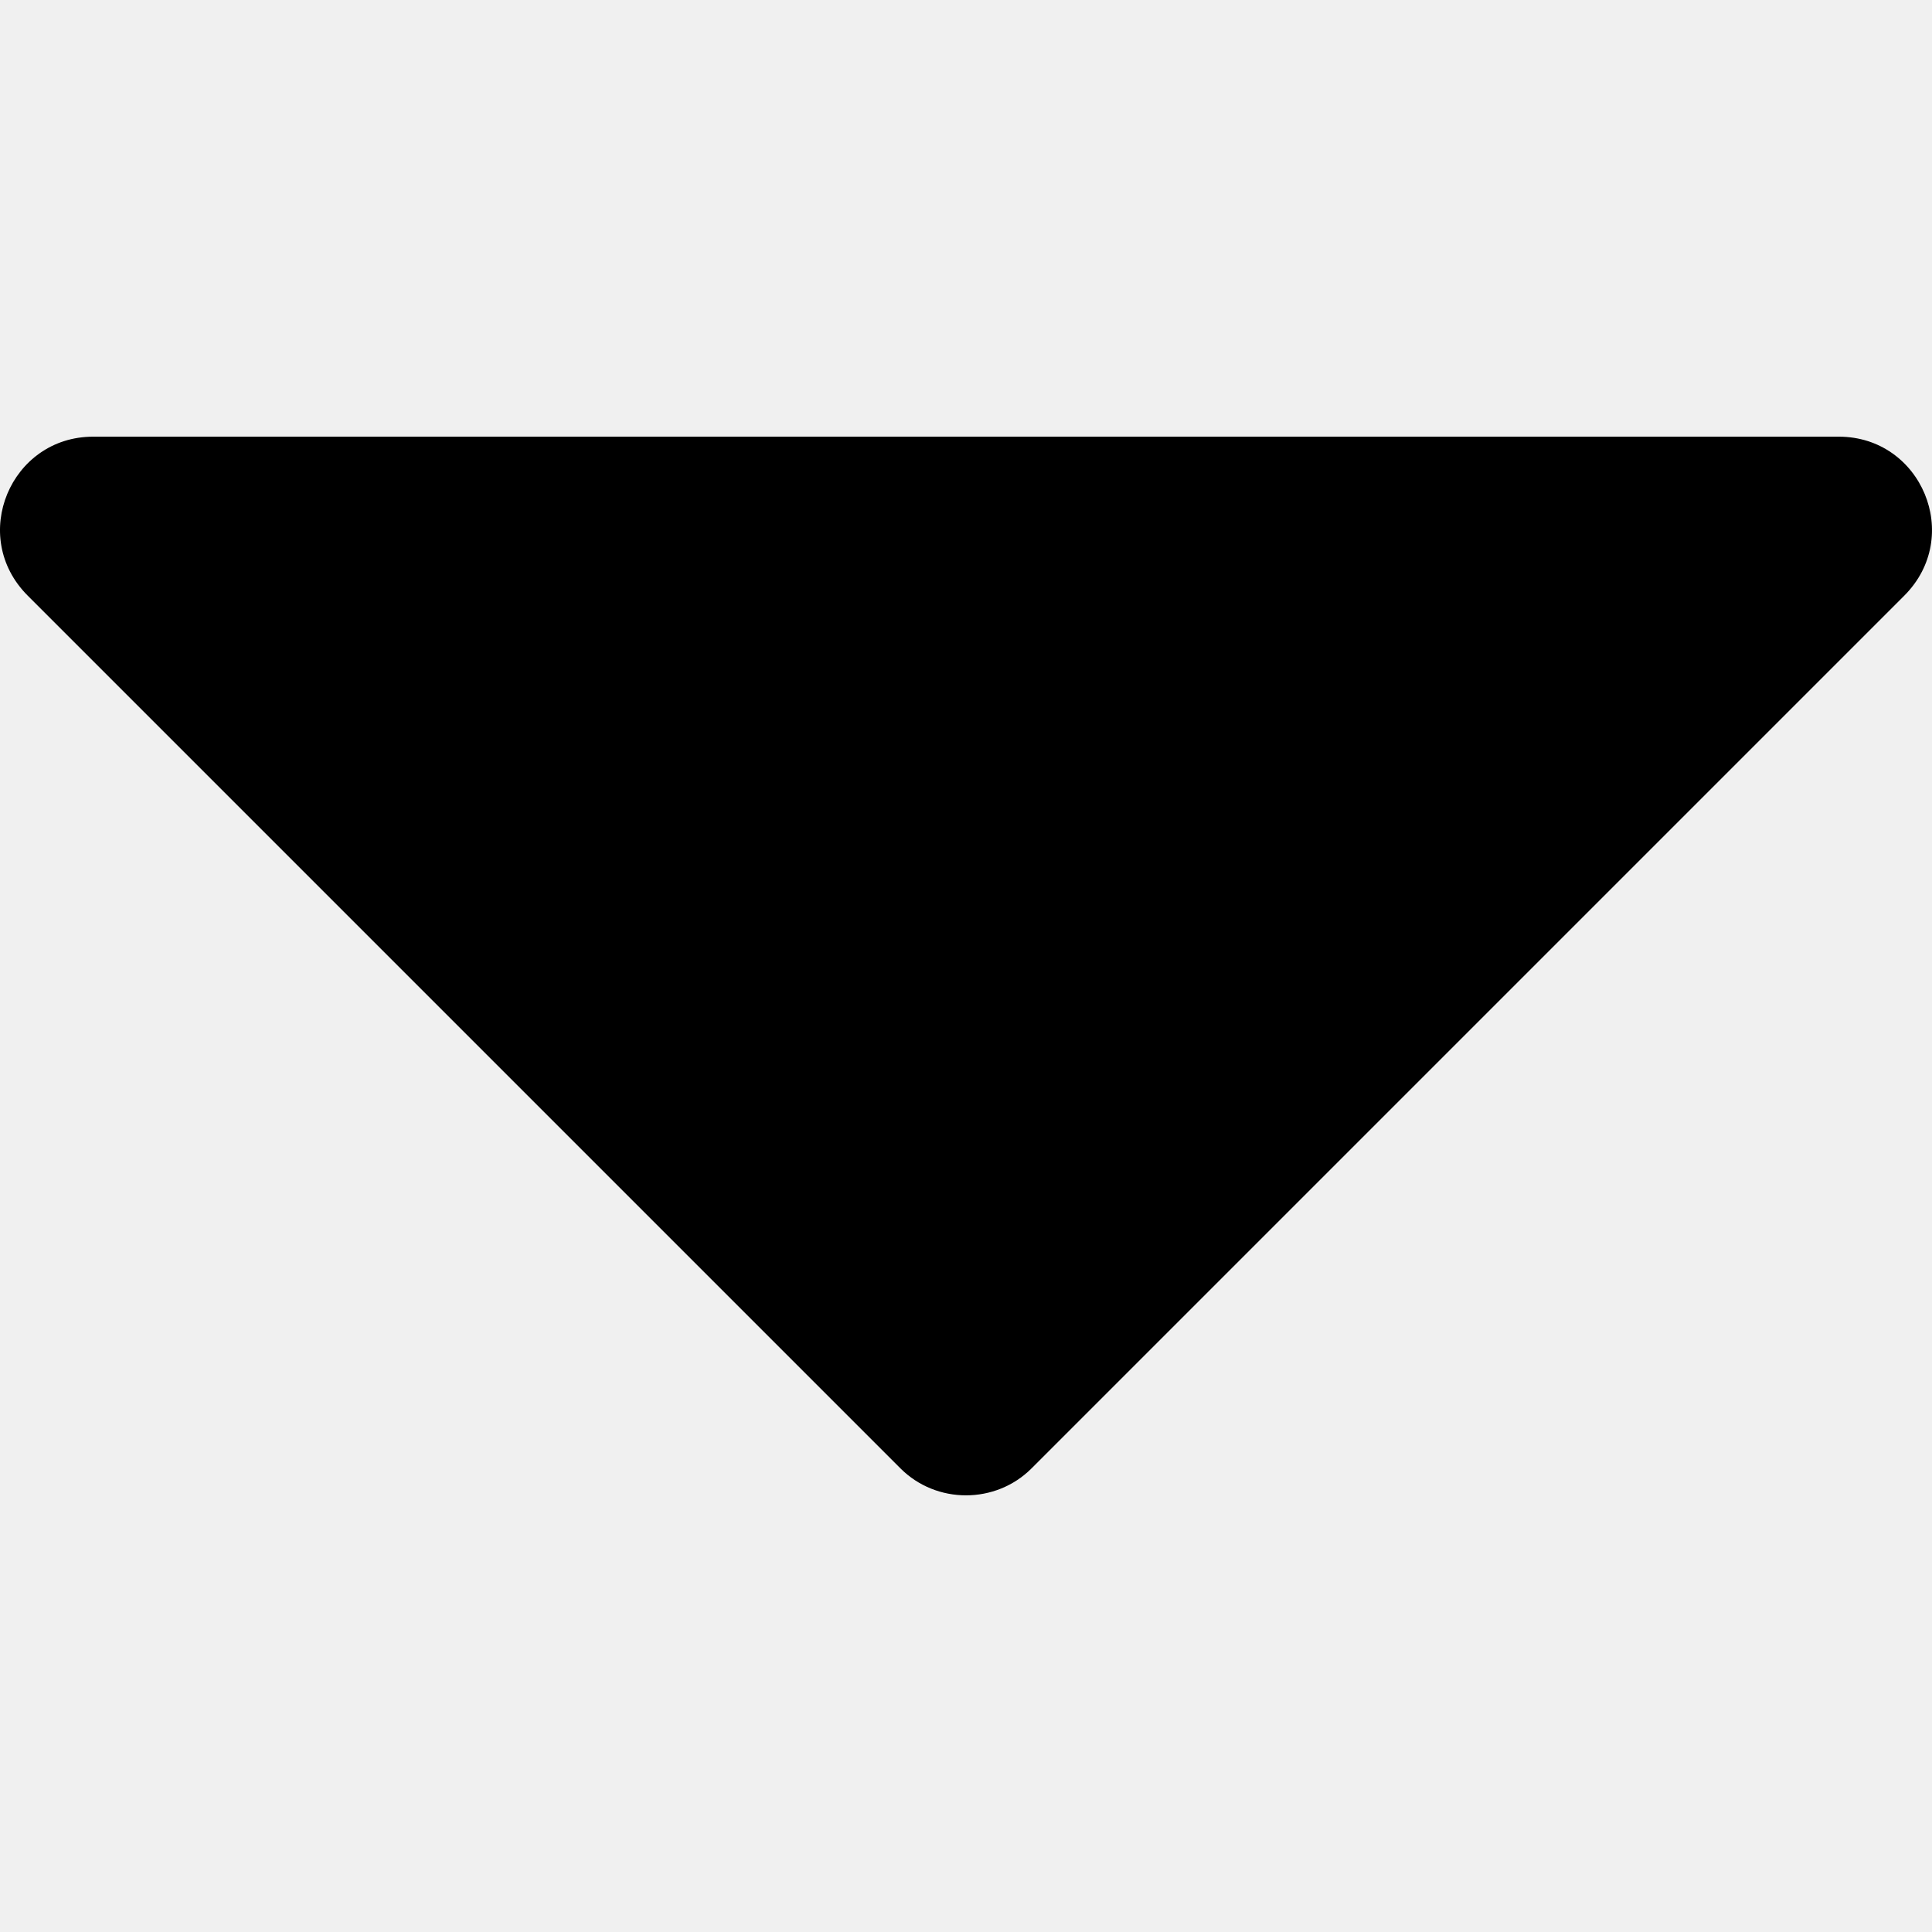
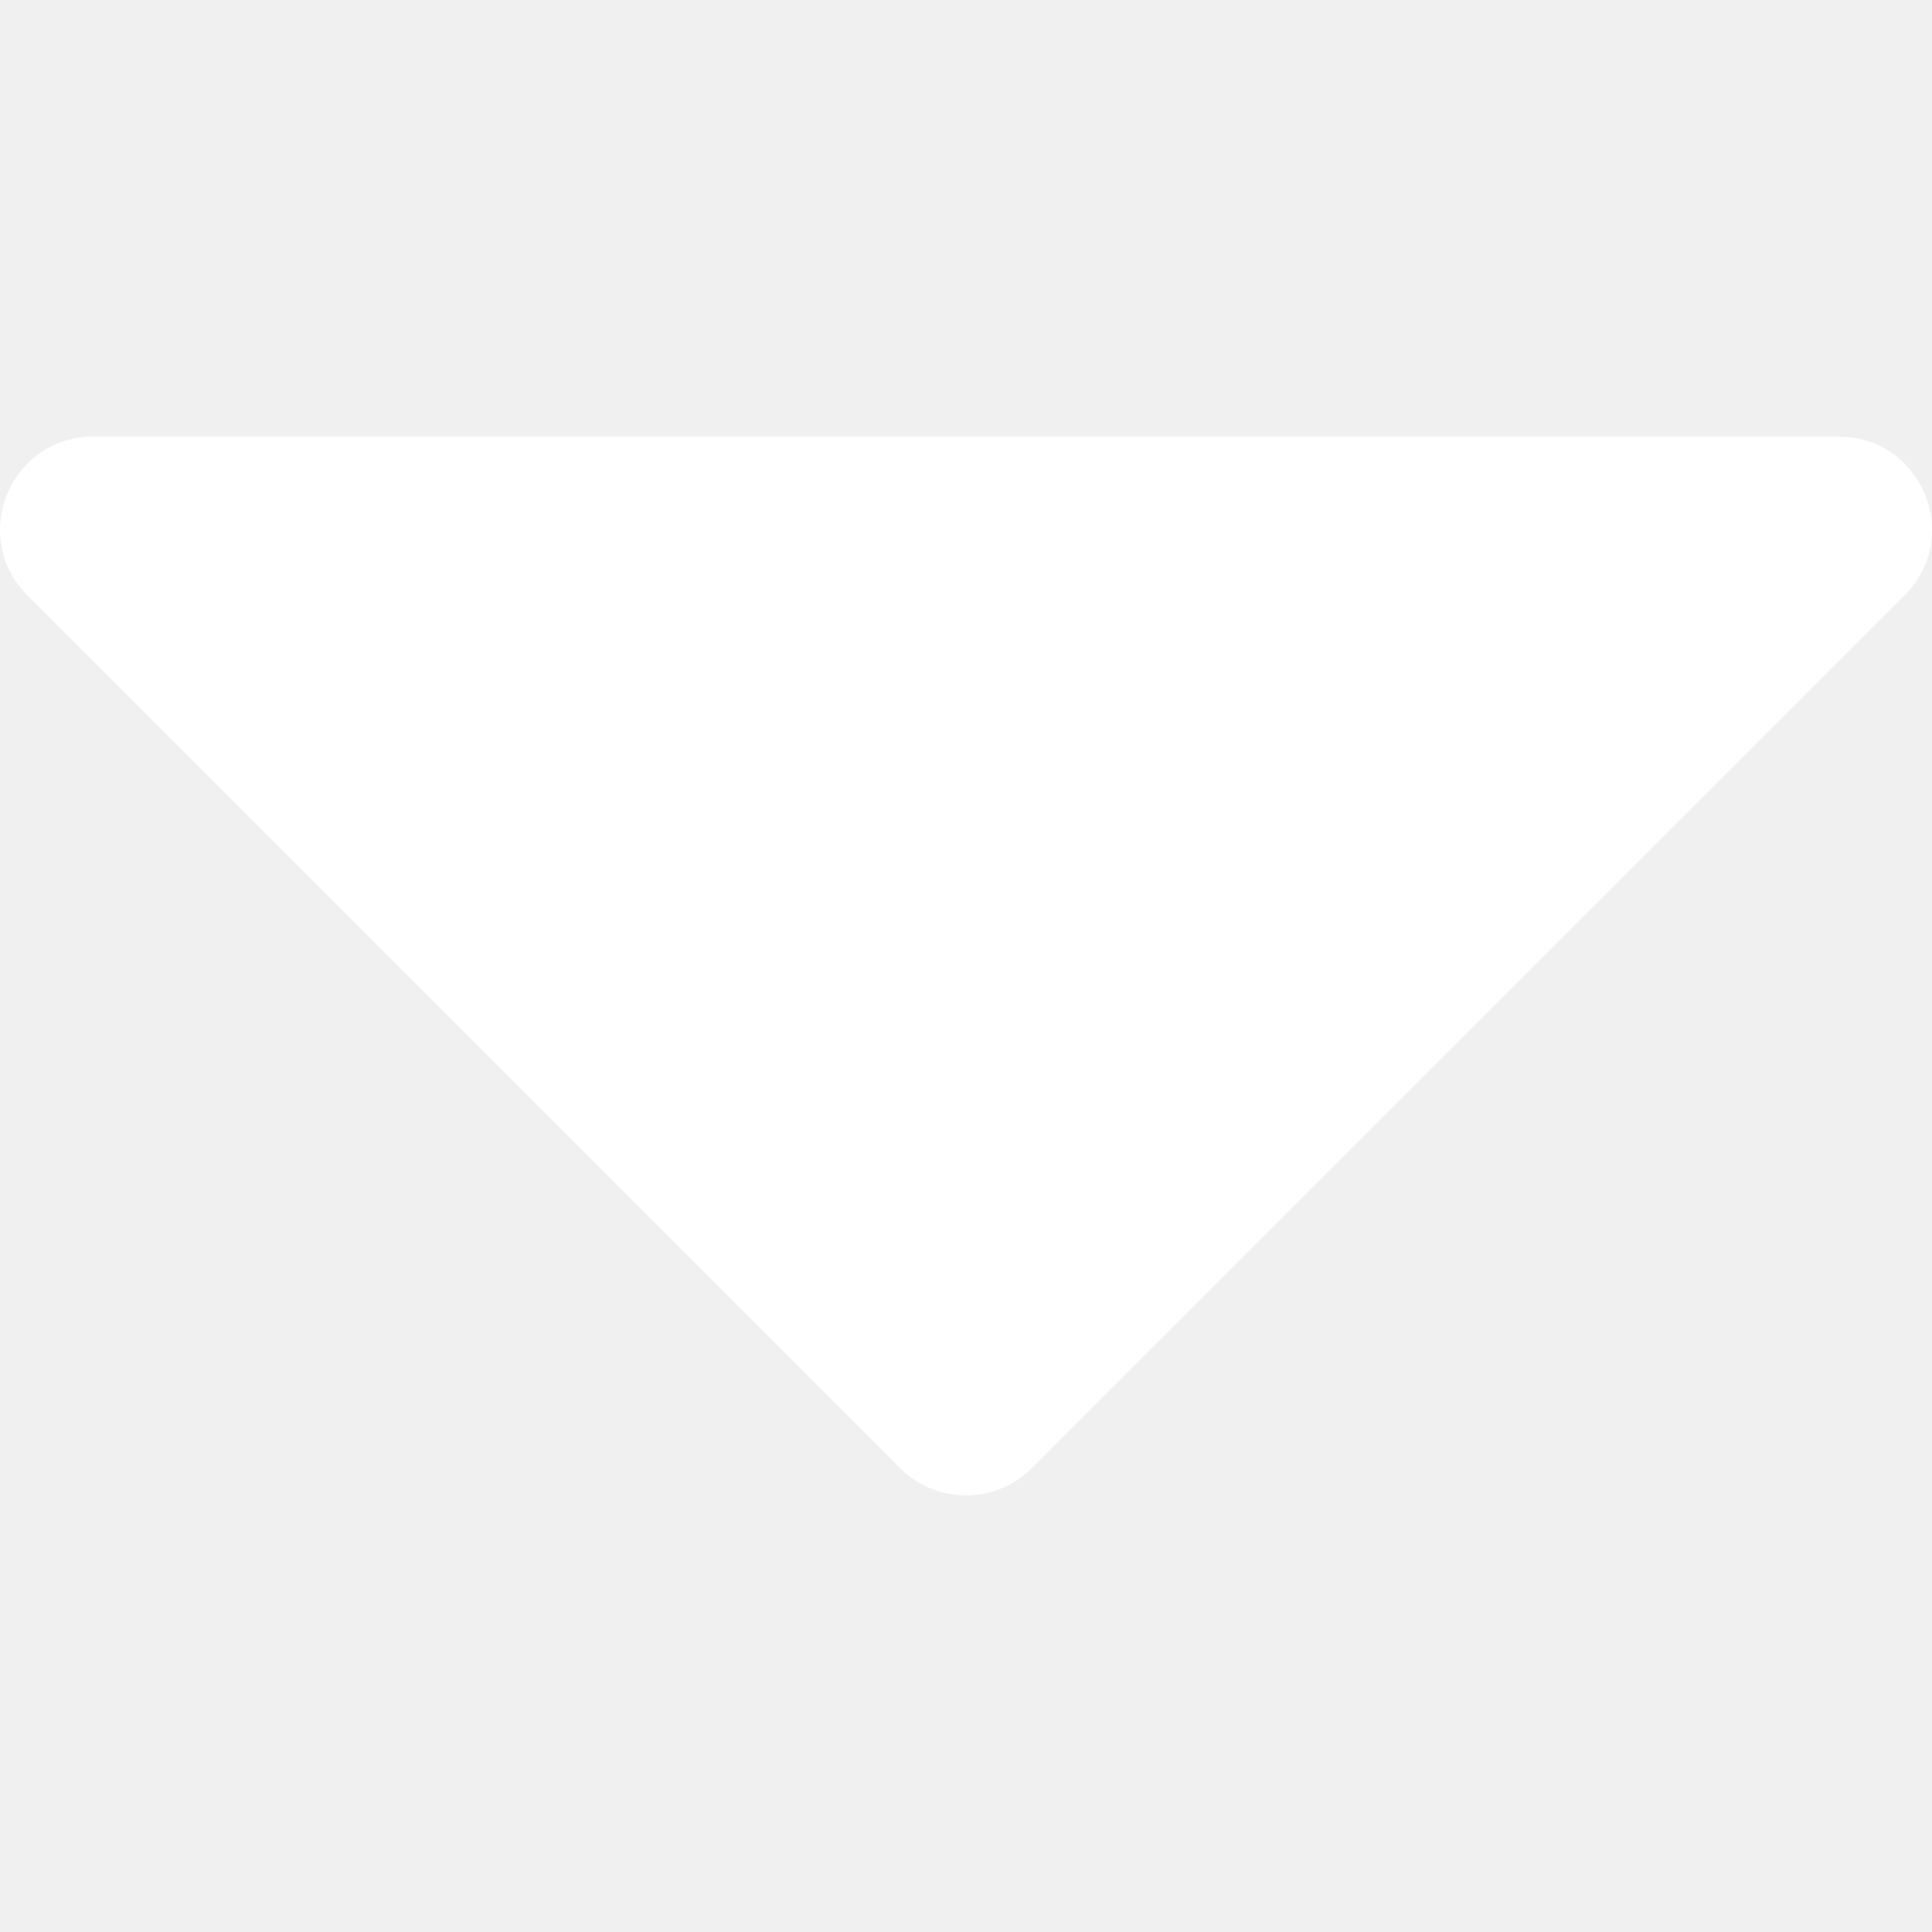
<svg xmlns="http://www.w3.org/2000/svg" version="1.1" width="512" height="512" x="0" y="0" viewBox="0 0 123.959 123.958" style="enable-background:new 0 0 512 512" xml:space="preserve" class="">
  <g transform="matrix(1,-2.465190328815662e-32,2.465190328815662e-32,1,-1.4210854715202004e-14,3.552713678800501e-14)">
    <g>
-       <path d="M117.979,28.017h-112c-5.3,0-8,6.4-4.2,10.2l56,56c2.3,2.3,6.1,2.3,8.401,0l56-56   C125.979,34.417,123.279,28.017,117.979,28.017z" fill="#000000" data-original="#000000" style="" class="" />
+       <path d="M117.979,28.017h-112c-5.3,0-8,6.4-4.2,10.2l56,56c2.3,2.3,6.1,2.3,8.401,0l56-56   C125.979,34.417,123.279,28.017,117.979,28.017z" fill="#ffffff" data-original="#000000" style="" class="" />
    </g>
    <g>
</g>
    <g>
</g>
    <g>
</g>
    <g>
</g>
    <g>
</g>
    <g>
</g>
    <g>
</g>
    <g>
</g>
    <g>
</g>
    <g>
</g>
    <g>
</g>
    <g>
</g>
    <g>
</g>
    <g>
</g>
    <g>
</g>
  </g>
</svg>
